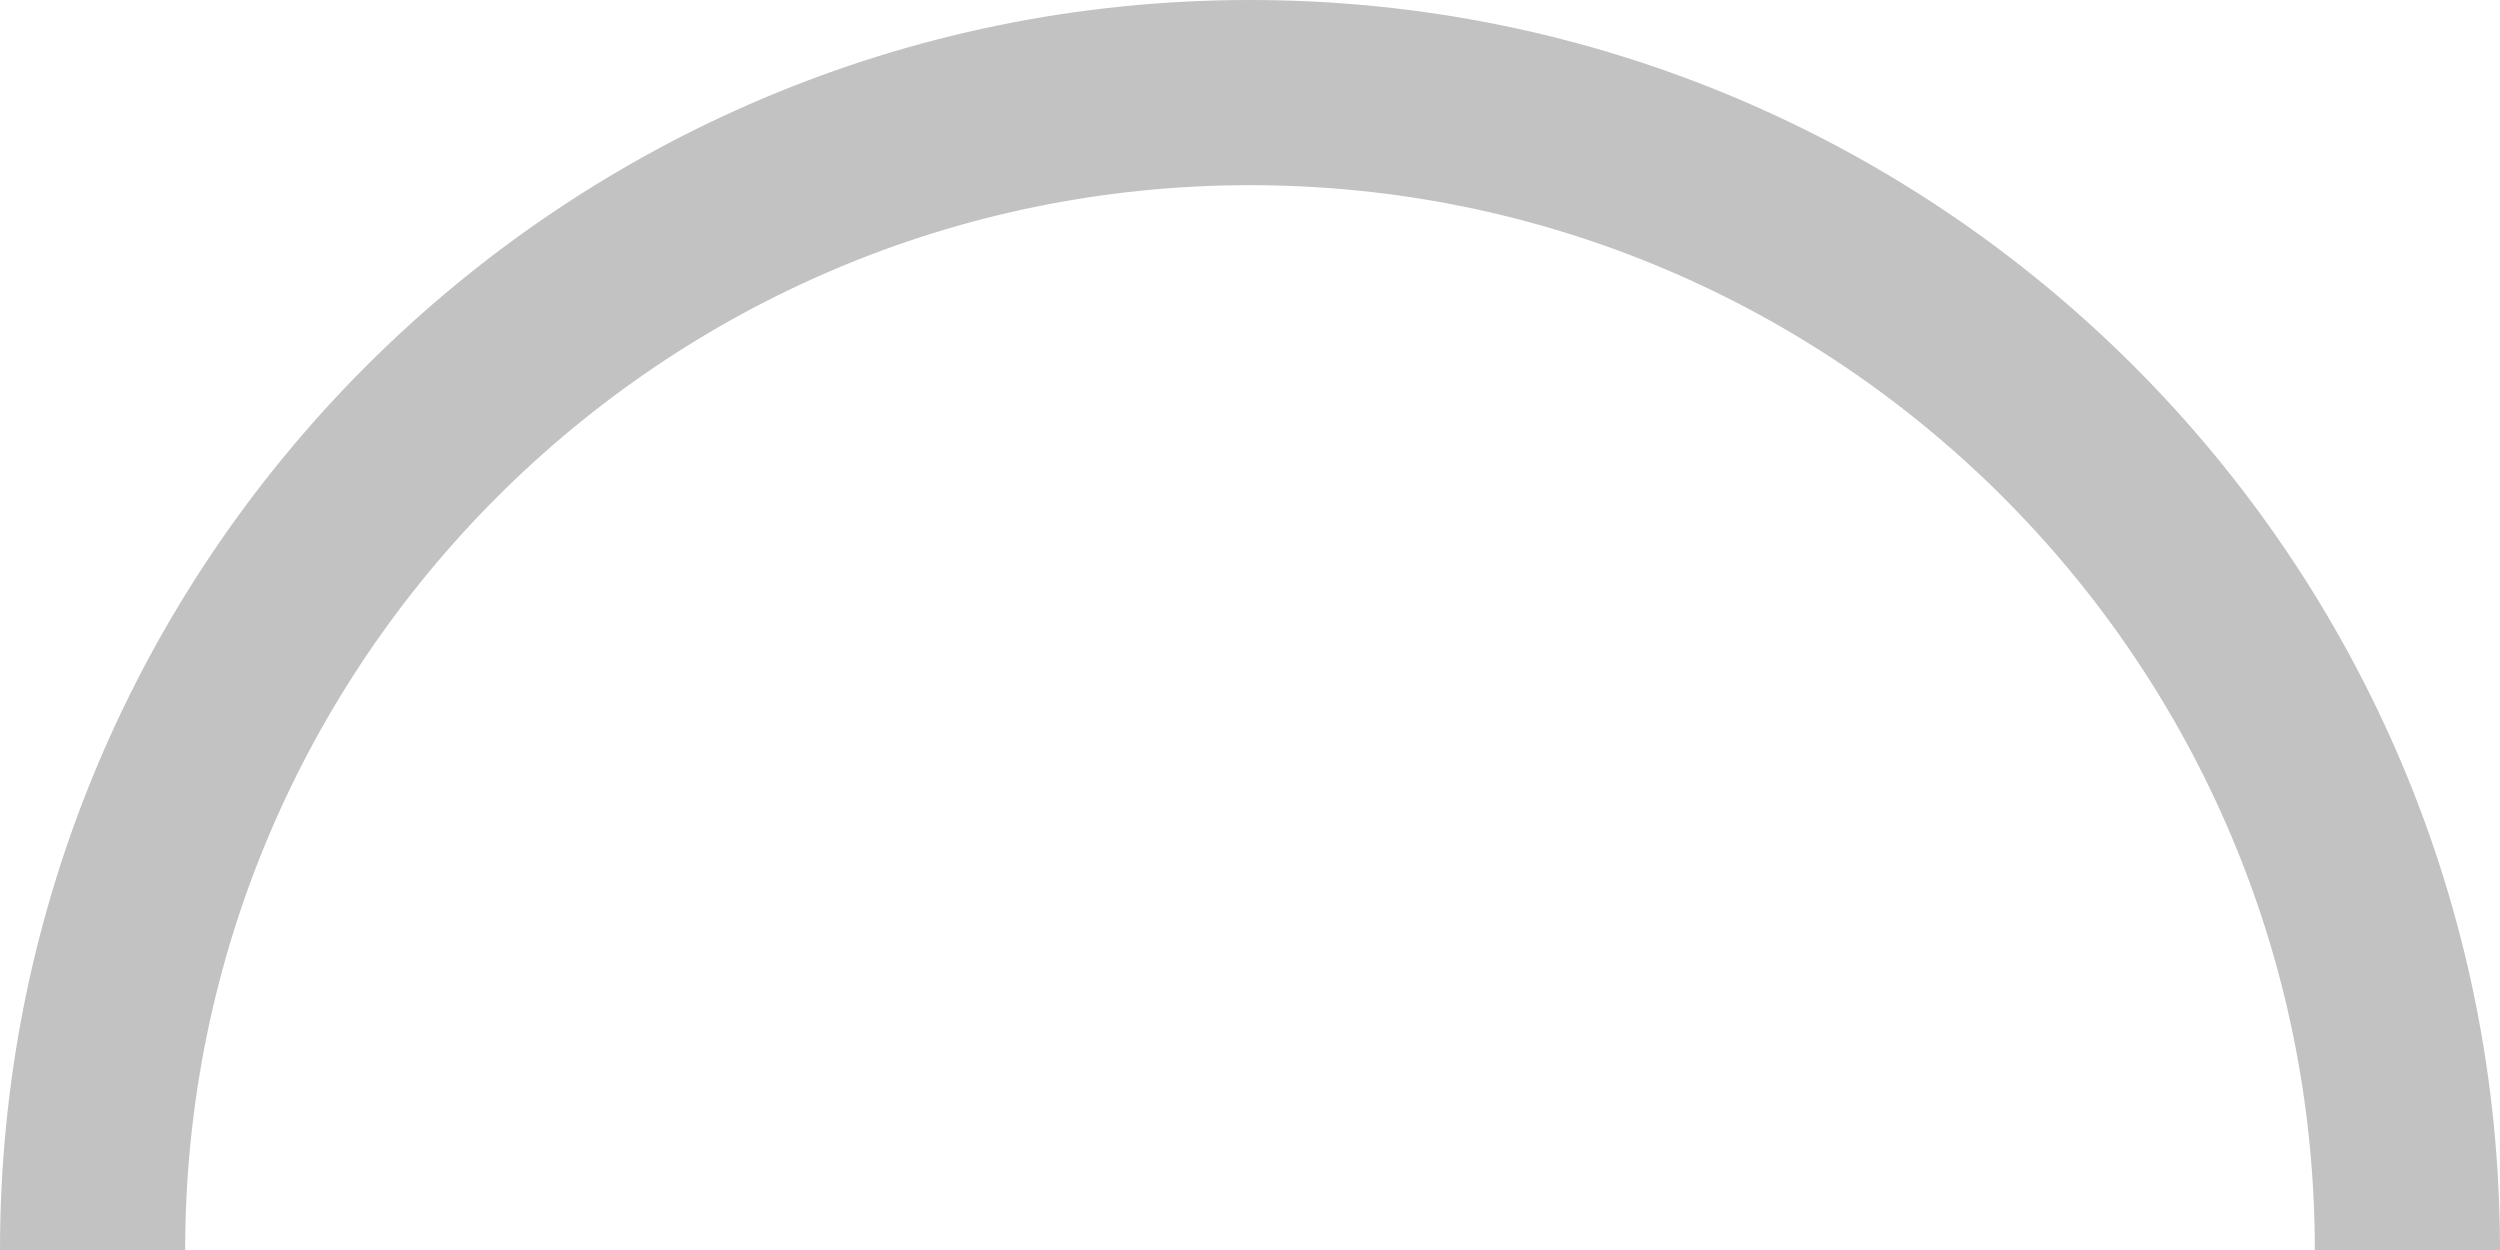
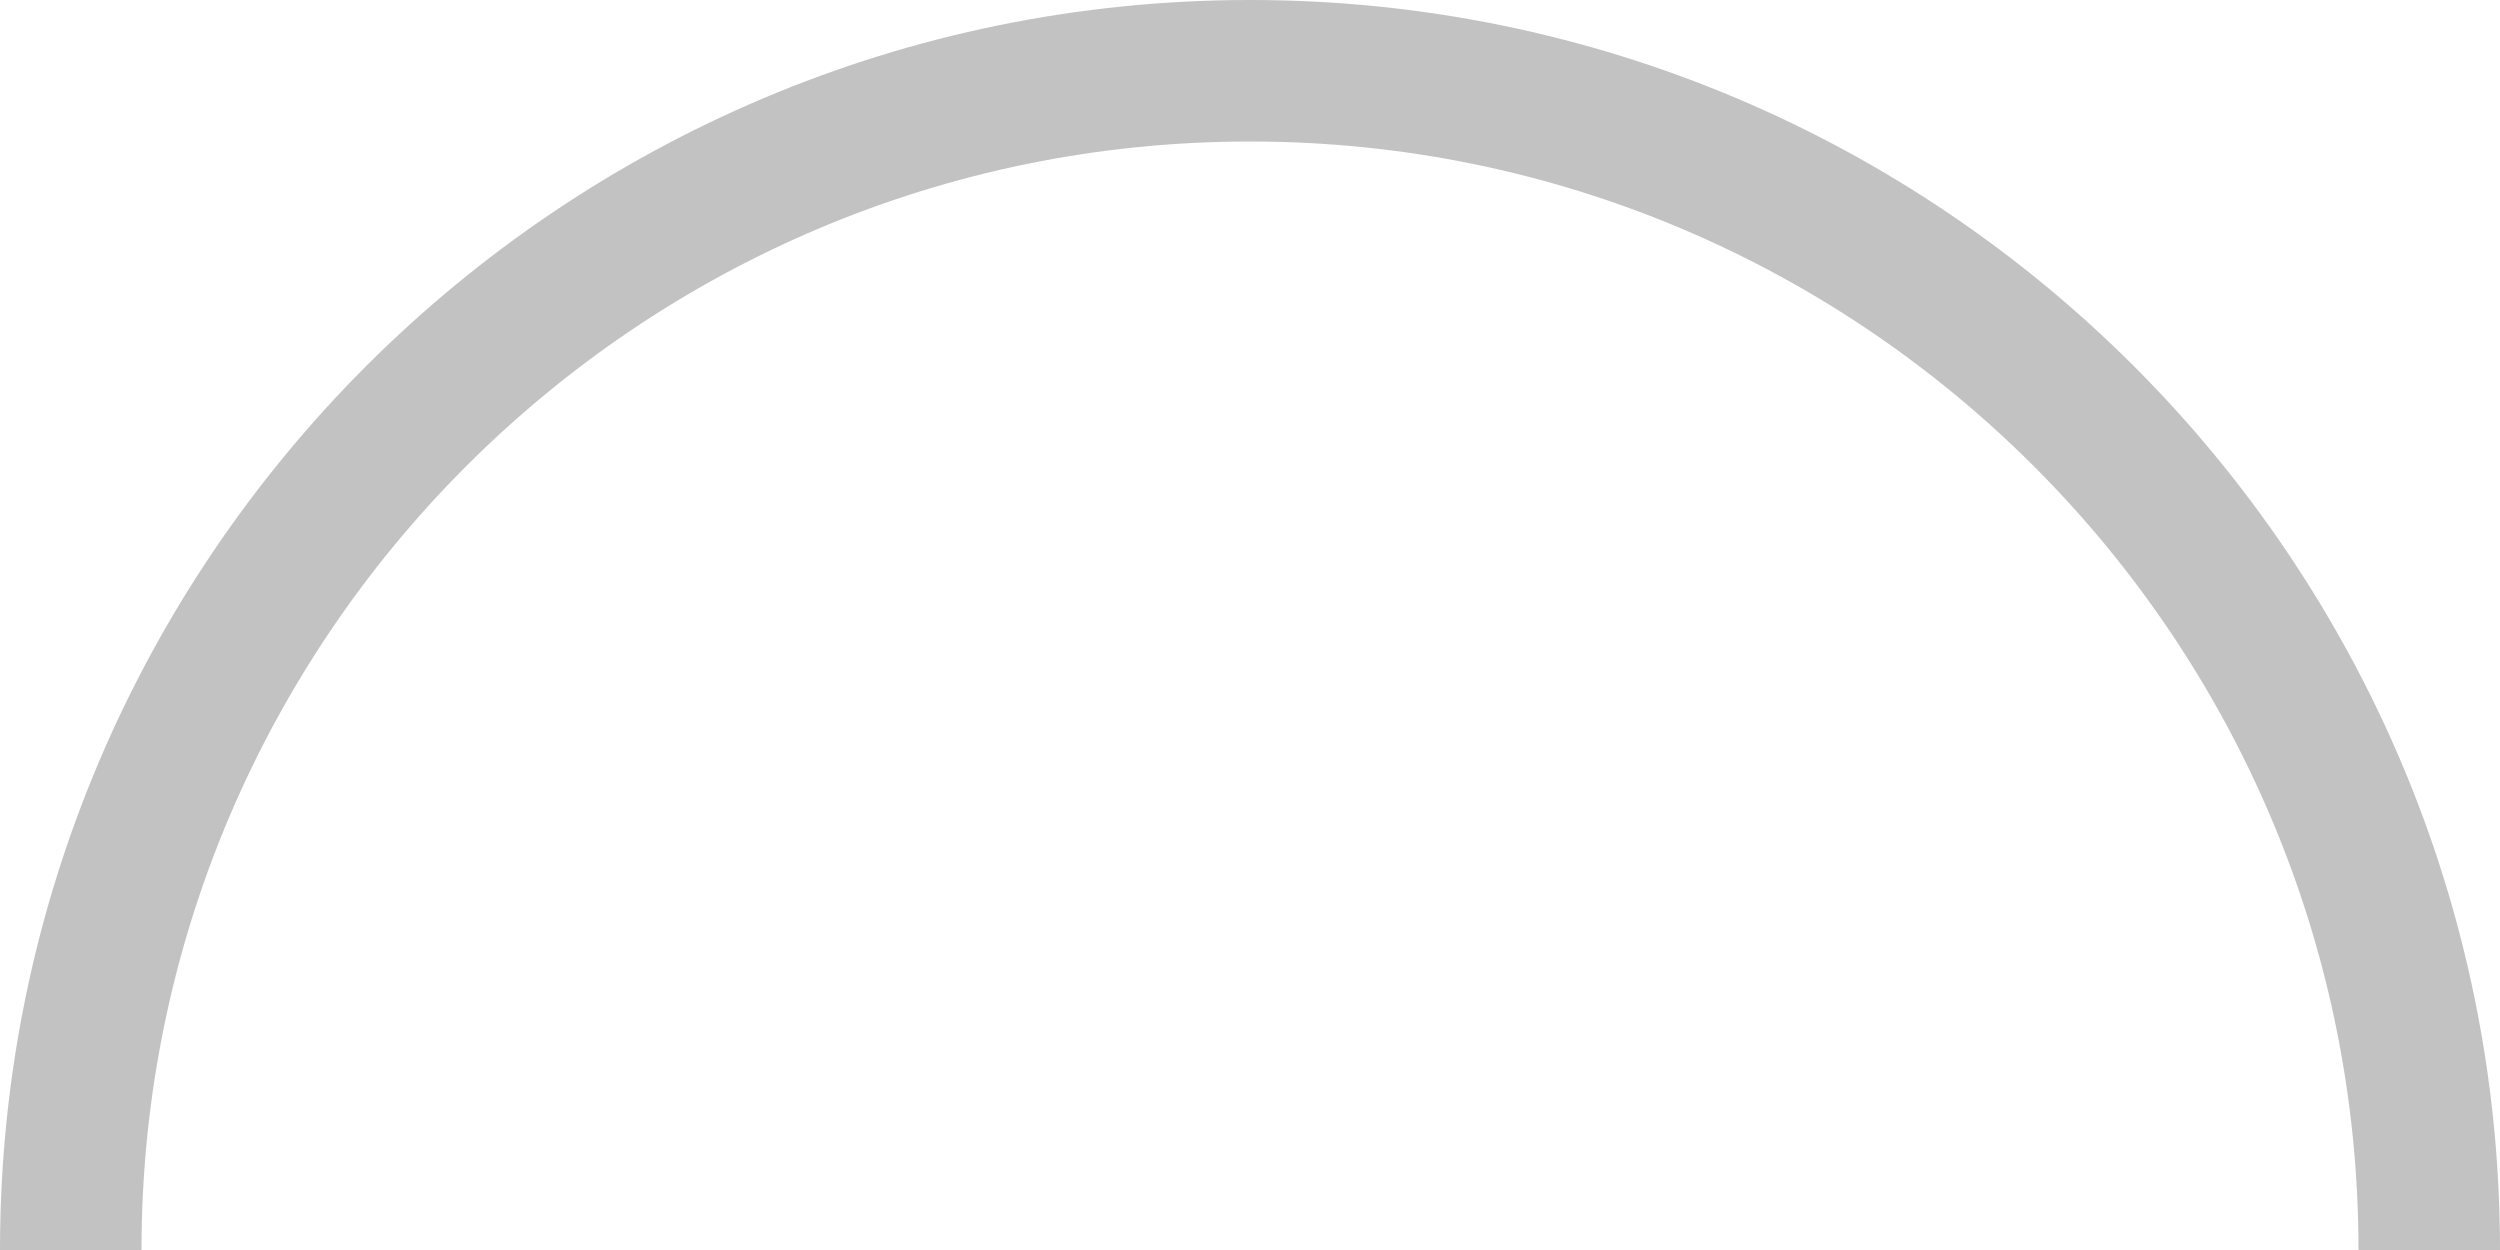
- <svg xmlns="http://www.w3.org/2000/svg" width="108" height="54" viewBox="0 0 108 54" fill="none">
-   <path fill-rule="evenodd" clip-rule="evenodd" d="M54 8C28.595 8 8 28.595 8 54H0C0 24.177 24.177 0 54 0C83.823 0 108 24.177 108 54H100C100 28.595 79.405 8 54 8Z" fill="#C2C2C2" />
+ <svg xmlns="http://www.w3.org/2000/svg" width="106" height="53" viewBox="0 0 106 53" fill="none">
+   <path d="M103 53C103 25.386 80.614 3 53 3C25.386 3 3 25.386 3 53" stroke="#C2C2C2" stroke-width="6" />
</svg>
